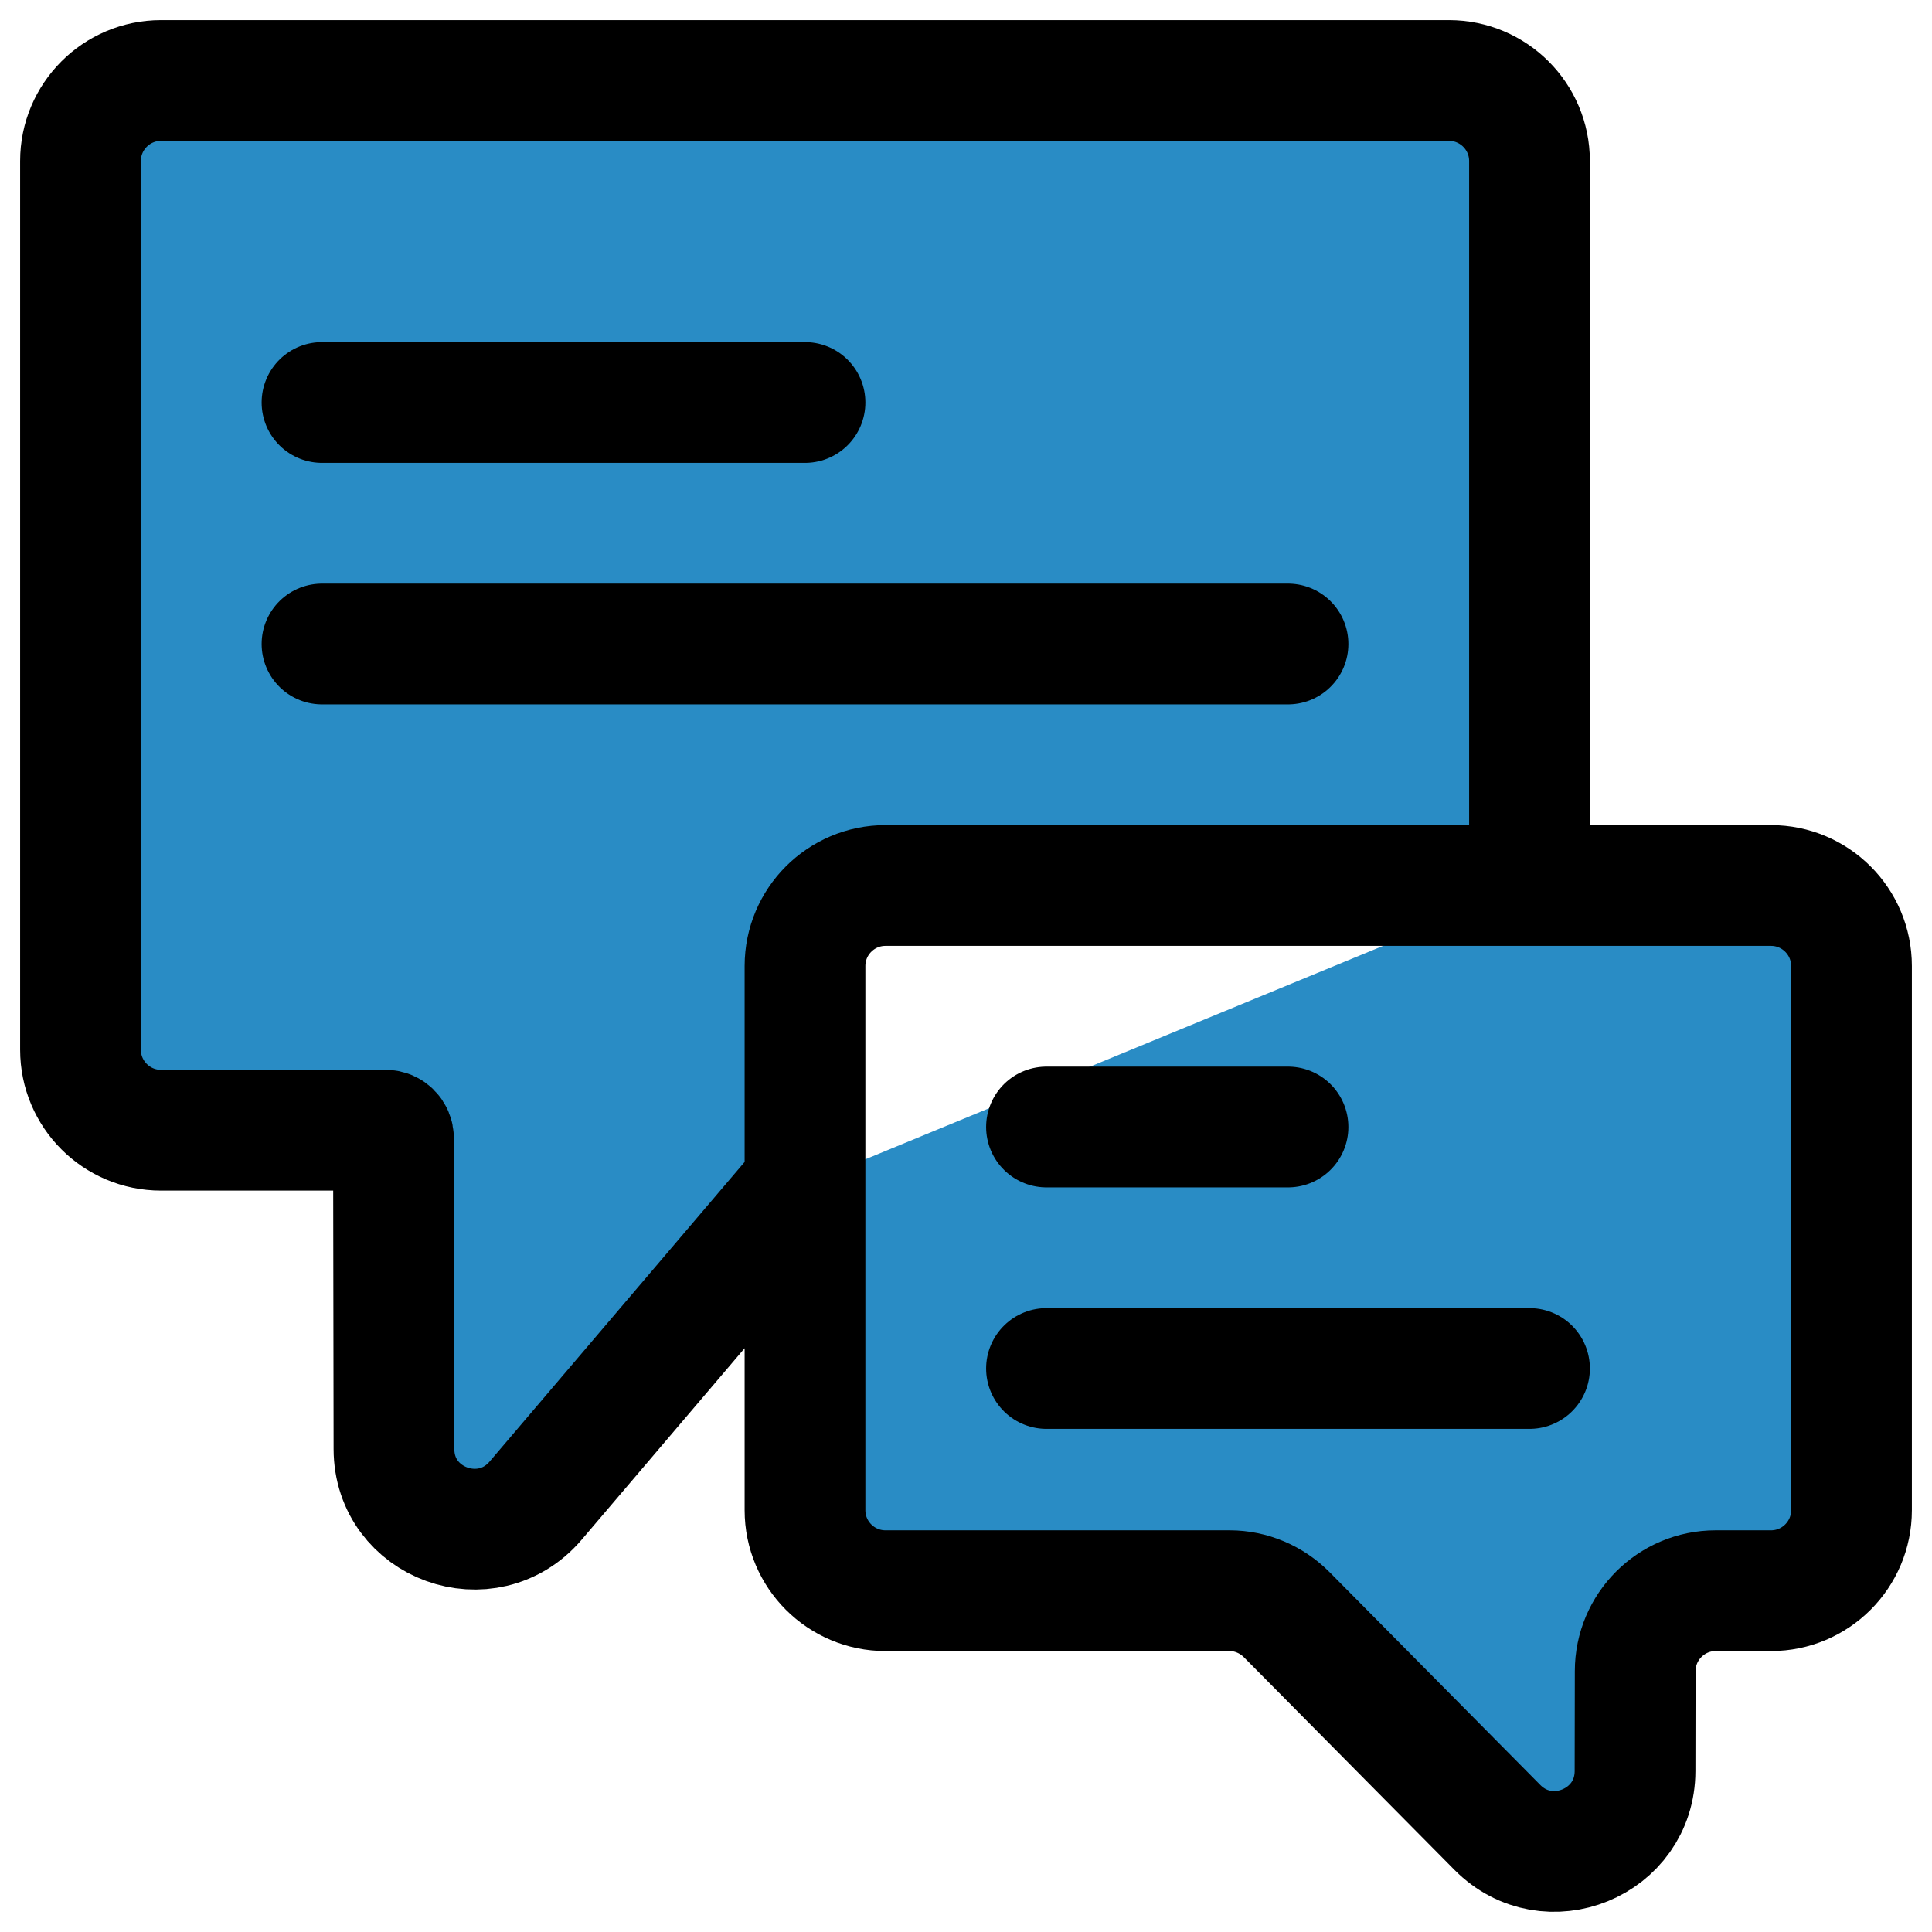
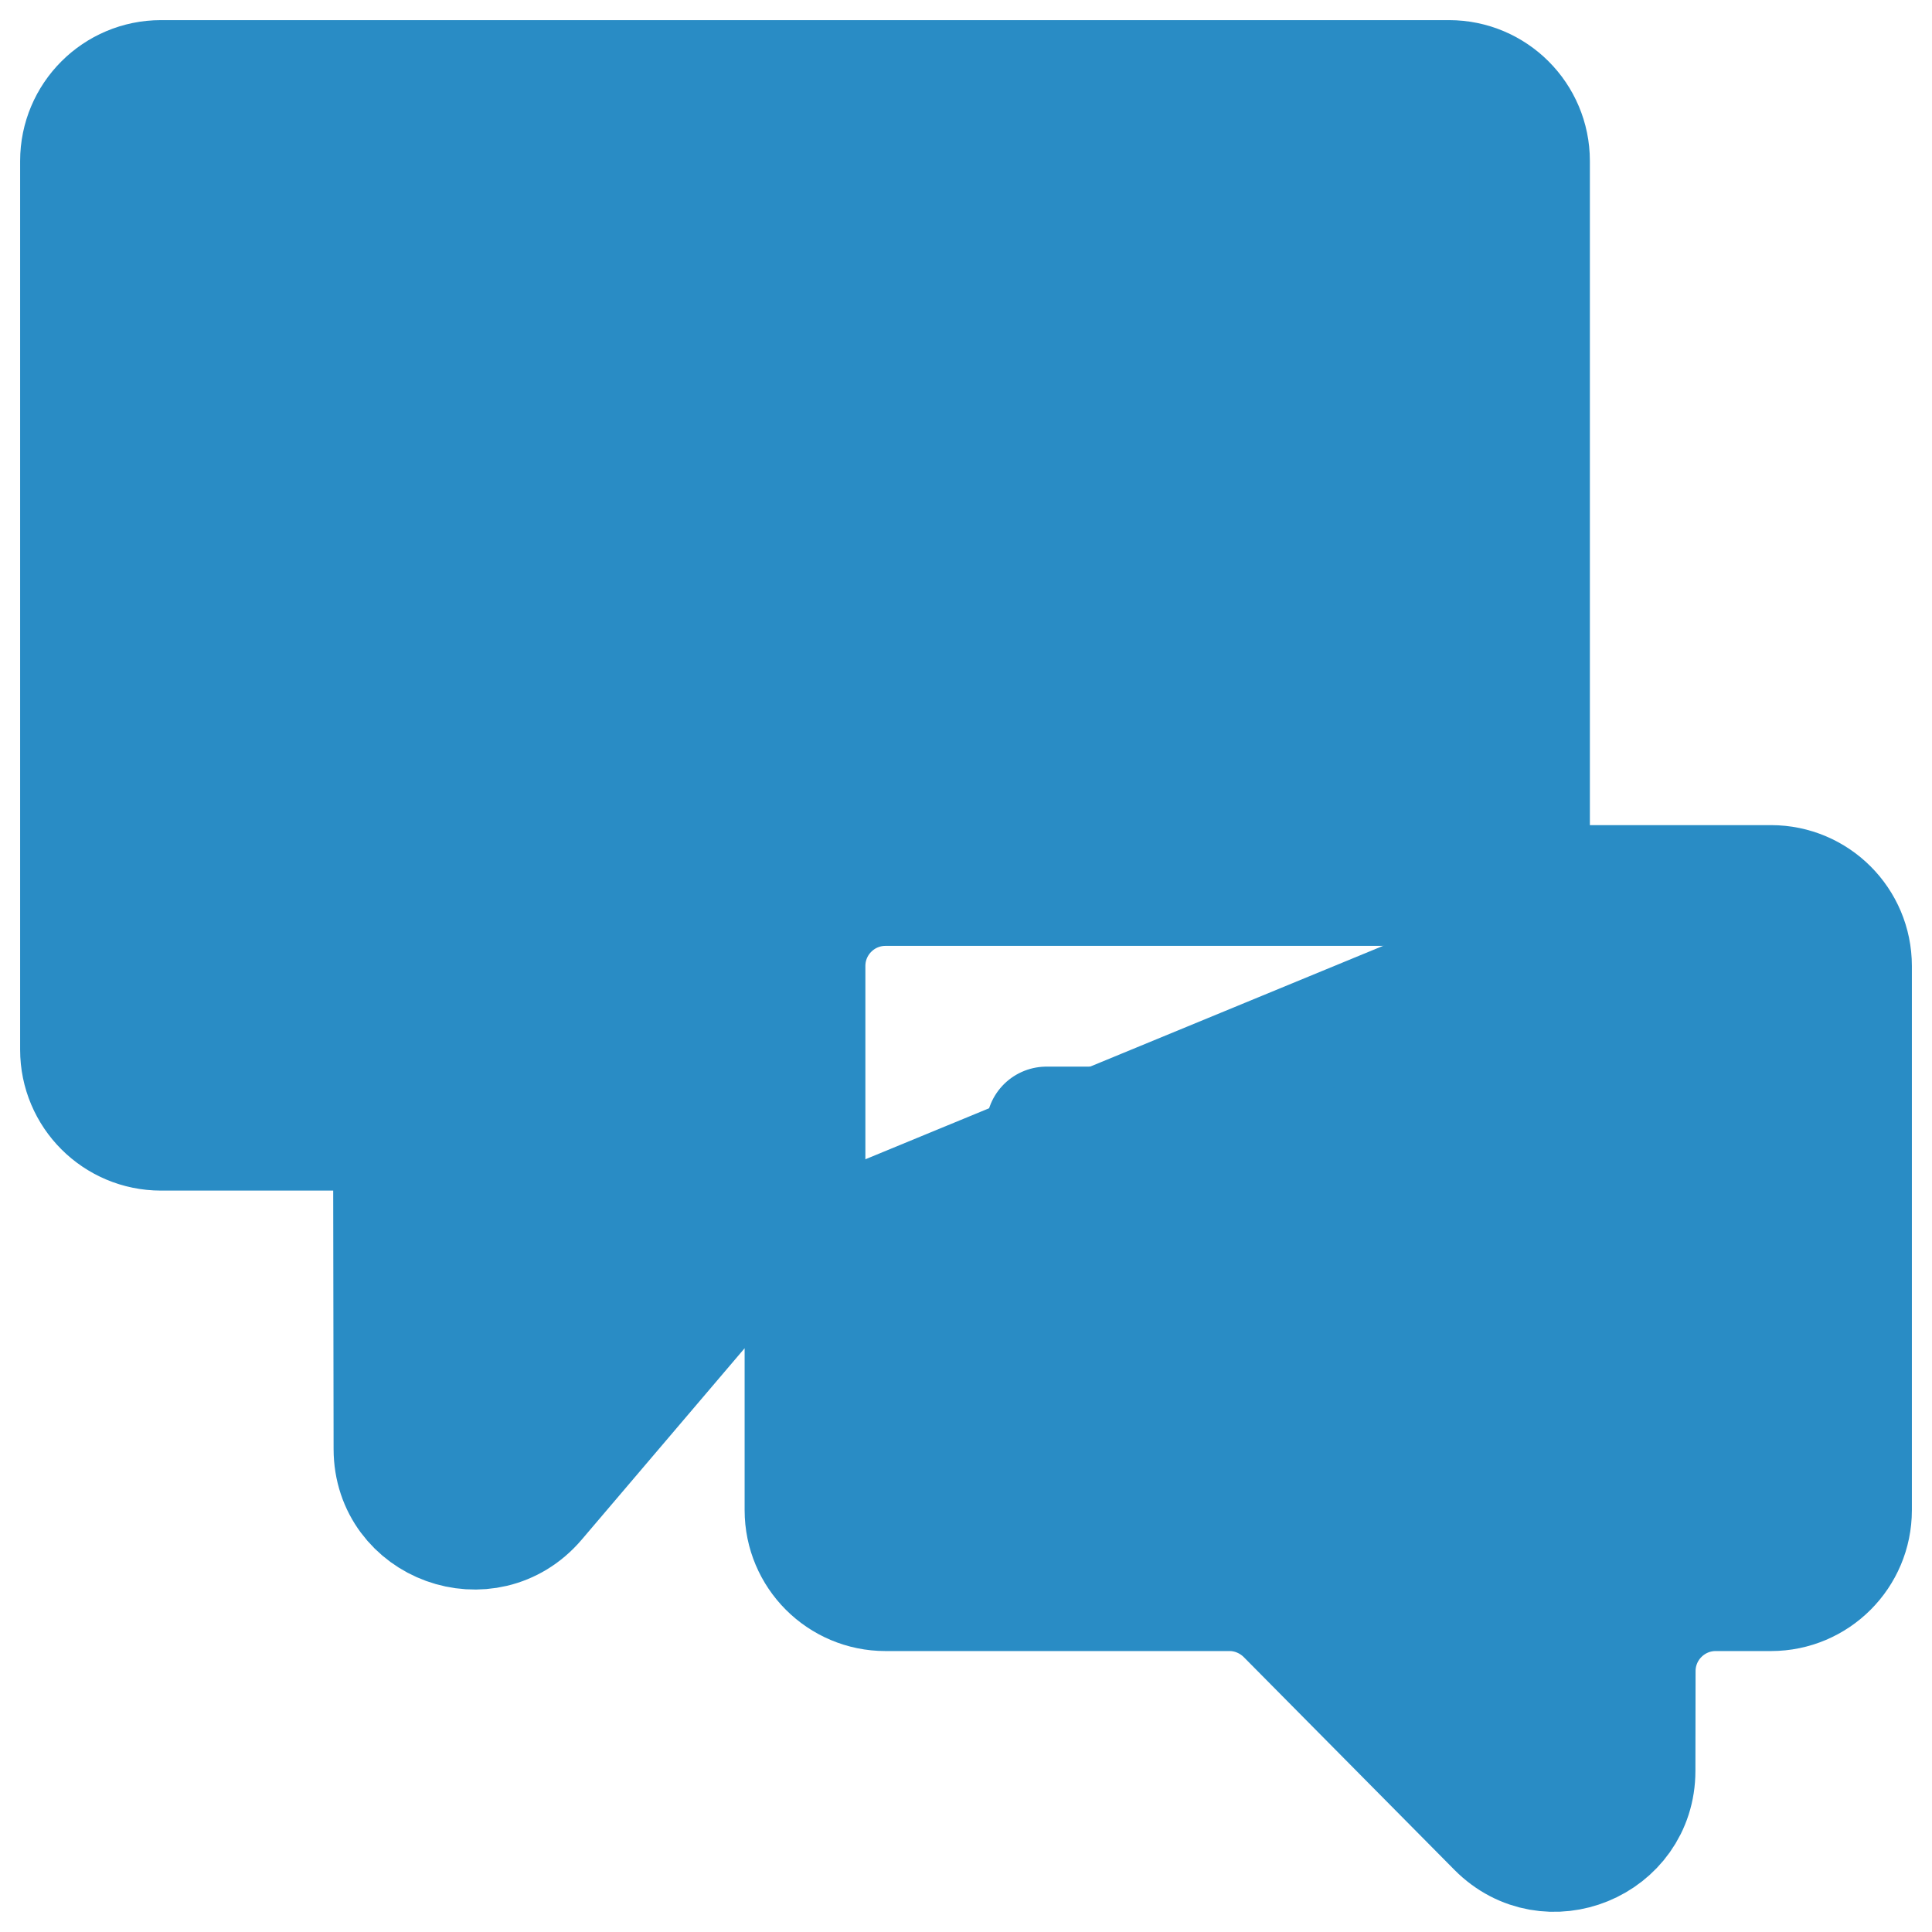
<svg xmlns="http://www.w3.org/2000/svg" width="24" height="24" viewBox="0 0 24 24">
  <g clip-path="url(#clip0_1607_8365)">
-     <path d="M10 14.71L6.655 18.64C6.053 19.348 4.895 18.93 4.894 18L4.888 14.14C4.888 14.085 4.845 14.04 4.79 14.04C4.31 14.04 2.234 14.04 2 14.04C1.448 14.04 1 13.592 1 13.04V2C1 1.448 1.448 1 2 1L18 1C18.552 1 19 1.448 19 2V11M4 5H10M4 8H16M13 14H16M13 17H19M19 11H11C10.448 11 10 11.448 10 12V18.76C10 19.312 10.448 19.76 11 19.76H15.275C15.542 19.76 15.798 19.87 15.986 20.06L18.6 22.7C19.228 23.335 20.31 22.893 20.311 22L20.313 20.76C20.313 20.208 20.761 19.76 21.313 19.76H22C22.552 19.76 23 19.312 23 18.76V12C23 11.448 22.552 11 22 11H19Z" stroke="black" stroke-width="1.5" stroke-linecap="round" stroke-linejoin="round" fill="rgb(41, 140, 197)" />
+     <path d="M10 14.71L6.655 18.64C6.053 19.348 4.895 18.93 4.894 18L4.888 14.14C4.888 14.085 4.845 14.04 4.79 14.04C4.31 14.04 2.234 14.04 2 14.04C1.448 14.04 1 13.592 1 13.04V2C1 1.448 1.448 1 2 1L18 1C18.552 1 19 1.448 19 2V11M4 5H10M4 8H16M13 14H16M13 17H19M19 11H11C10.448 11 10 11.448 10 12V18.76C10 19.312 10.448 19.76 11 19.76H15.275C15.542 19.76 15.798 19.87 15.986 20.06L18.6 22.7C19.228 23.335 20.31 22.893 20.311 22L20.313 20.76C20.313 20.208 20.761 19.76 21.313 19.76H22C22.552 19.76 23 19.312 23 18.76V12C23 11.448 22.552 11 22 11H19Z" stroke="#298cc5" stroke-width="1.5" stroke-linecap="round" stroke-linejoin="round" fill="rgb(41, 140, 197)" />
  </g>
  <defs>
    <clipPath id="clip0_1607_8365">
      <rect width="24" height="24" fill="rgb(41, 140, 197)" />
    </clipPath>
  </defs>
</svg>
